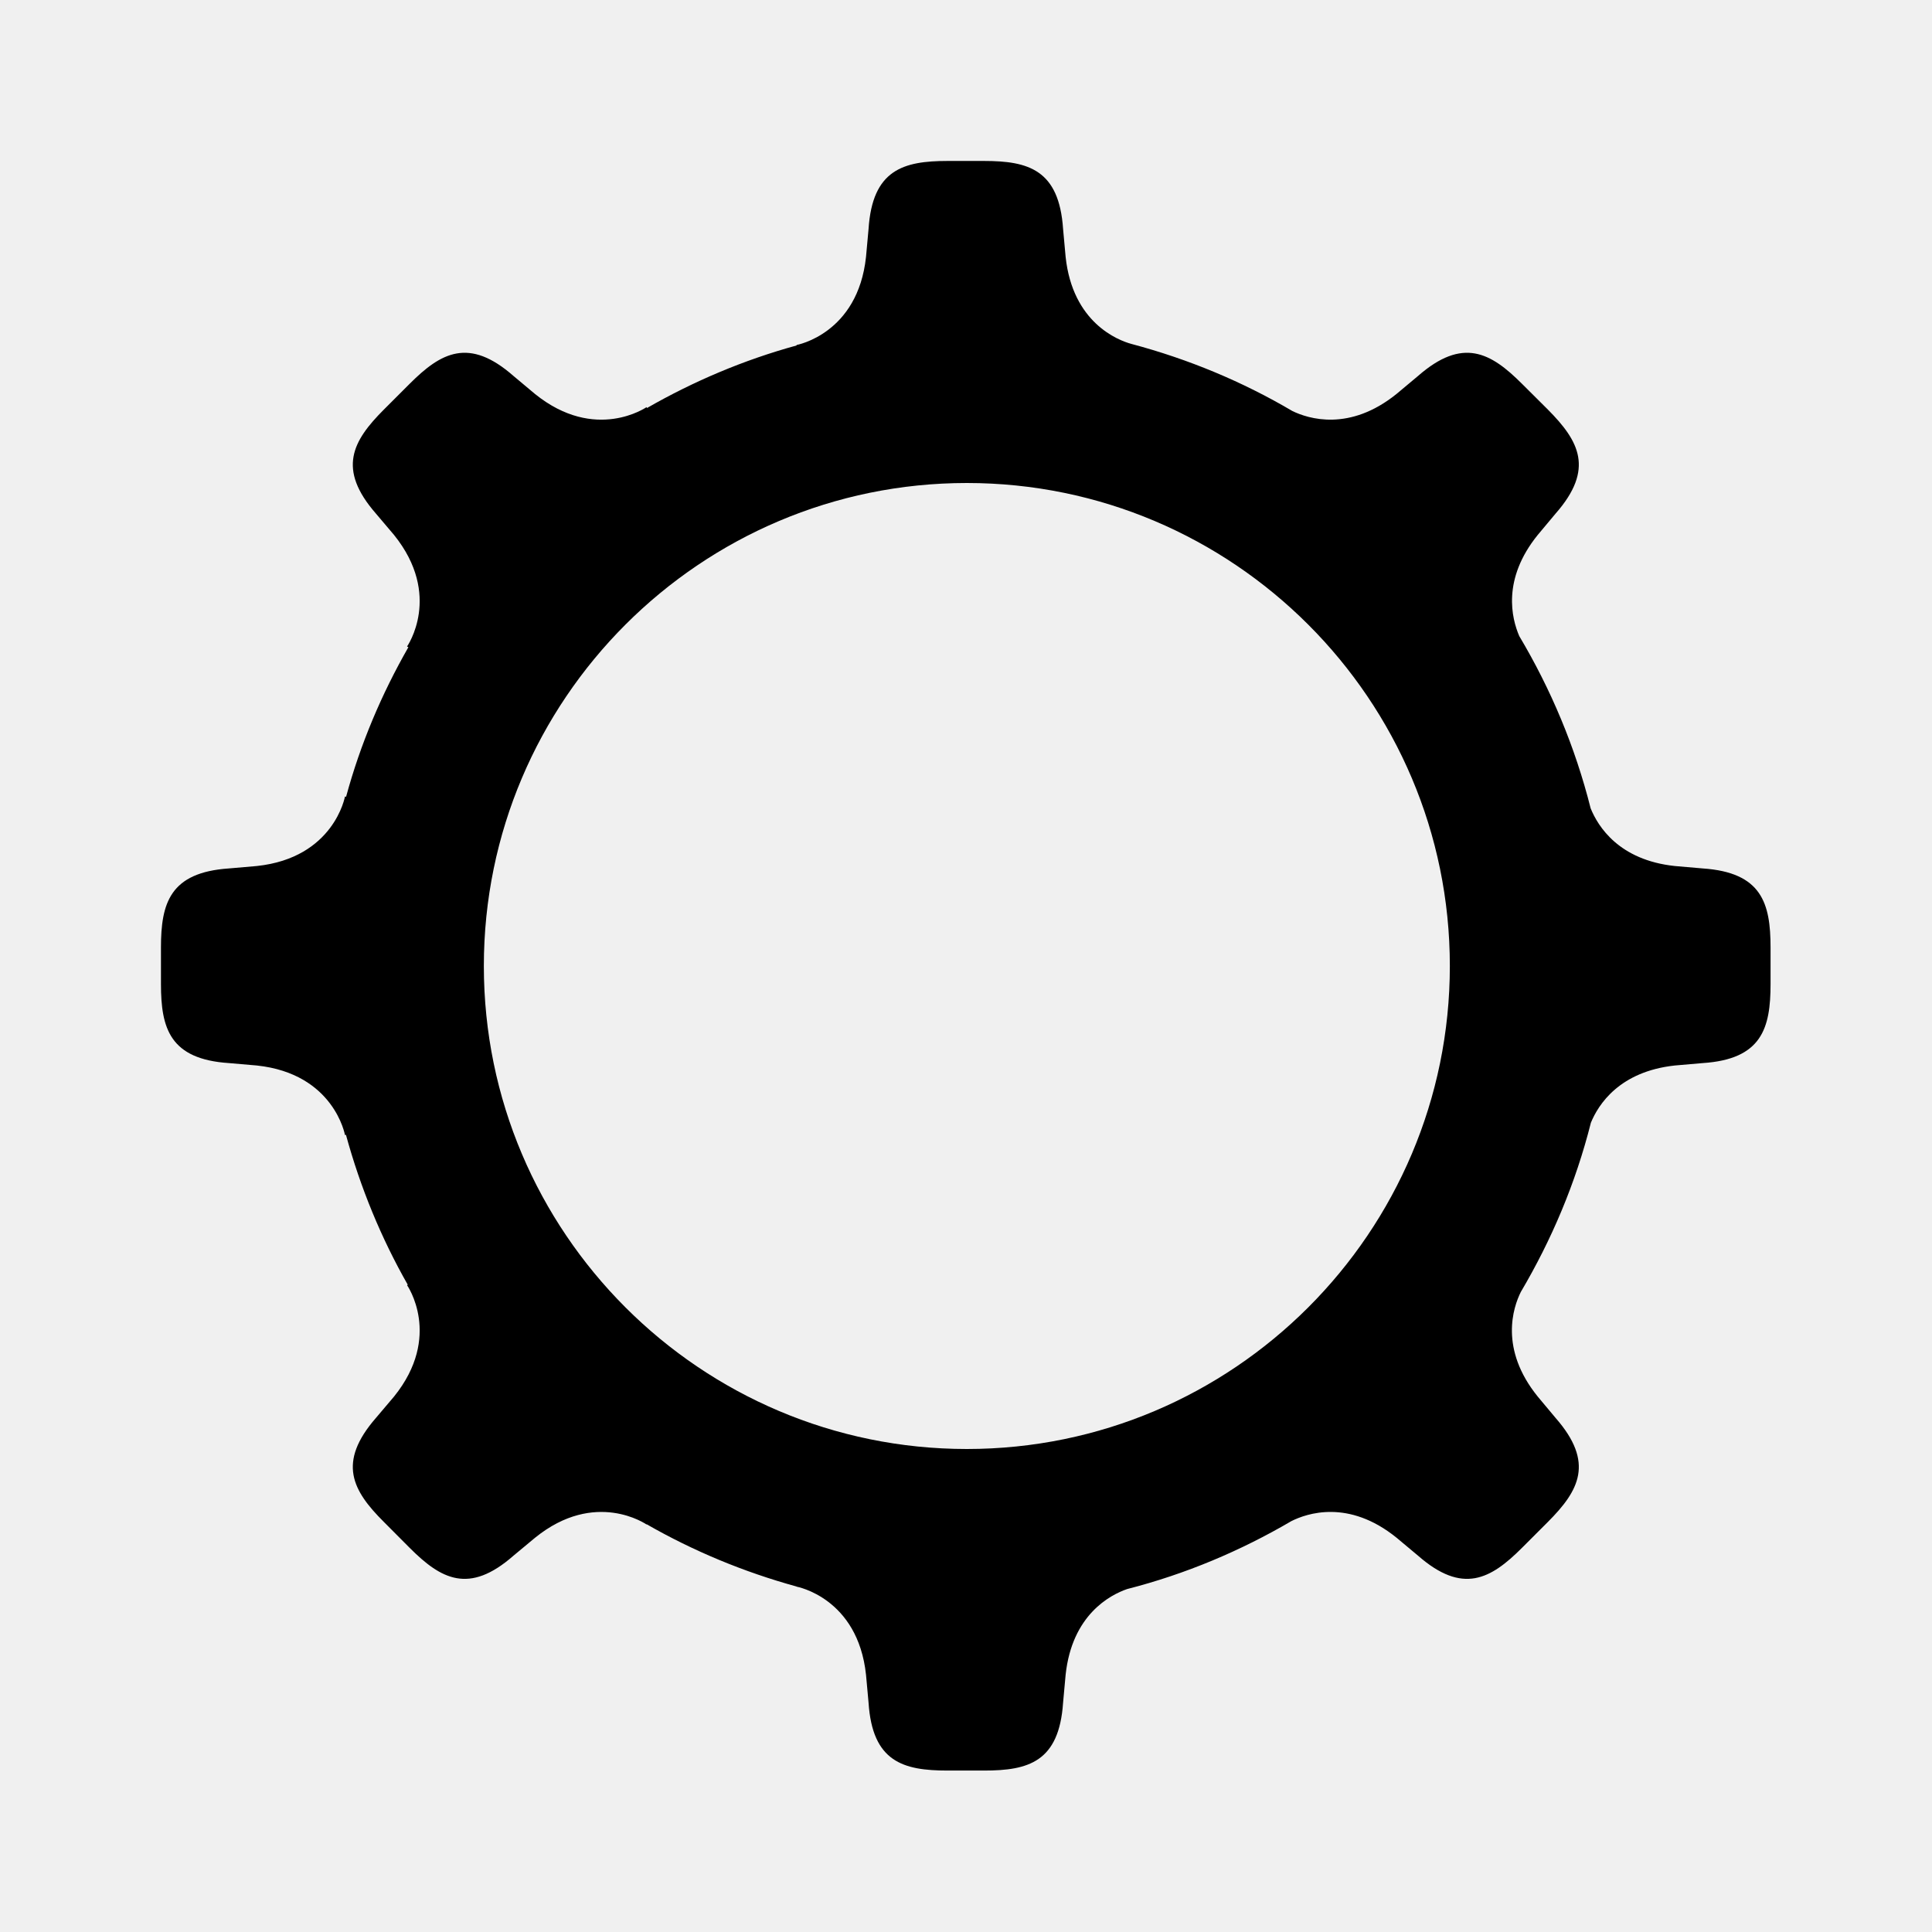
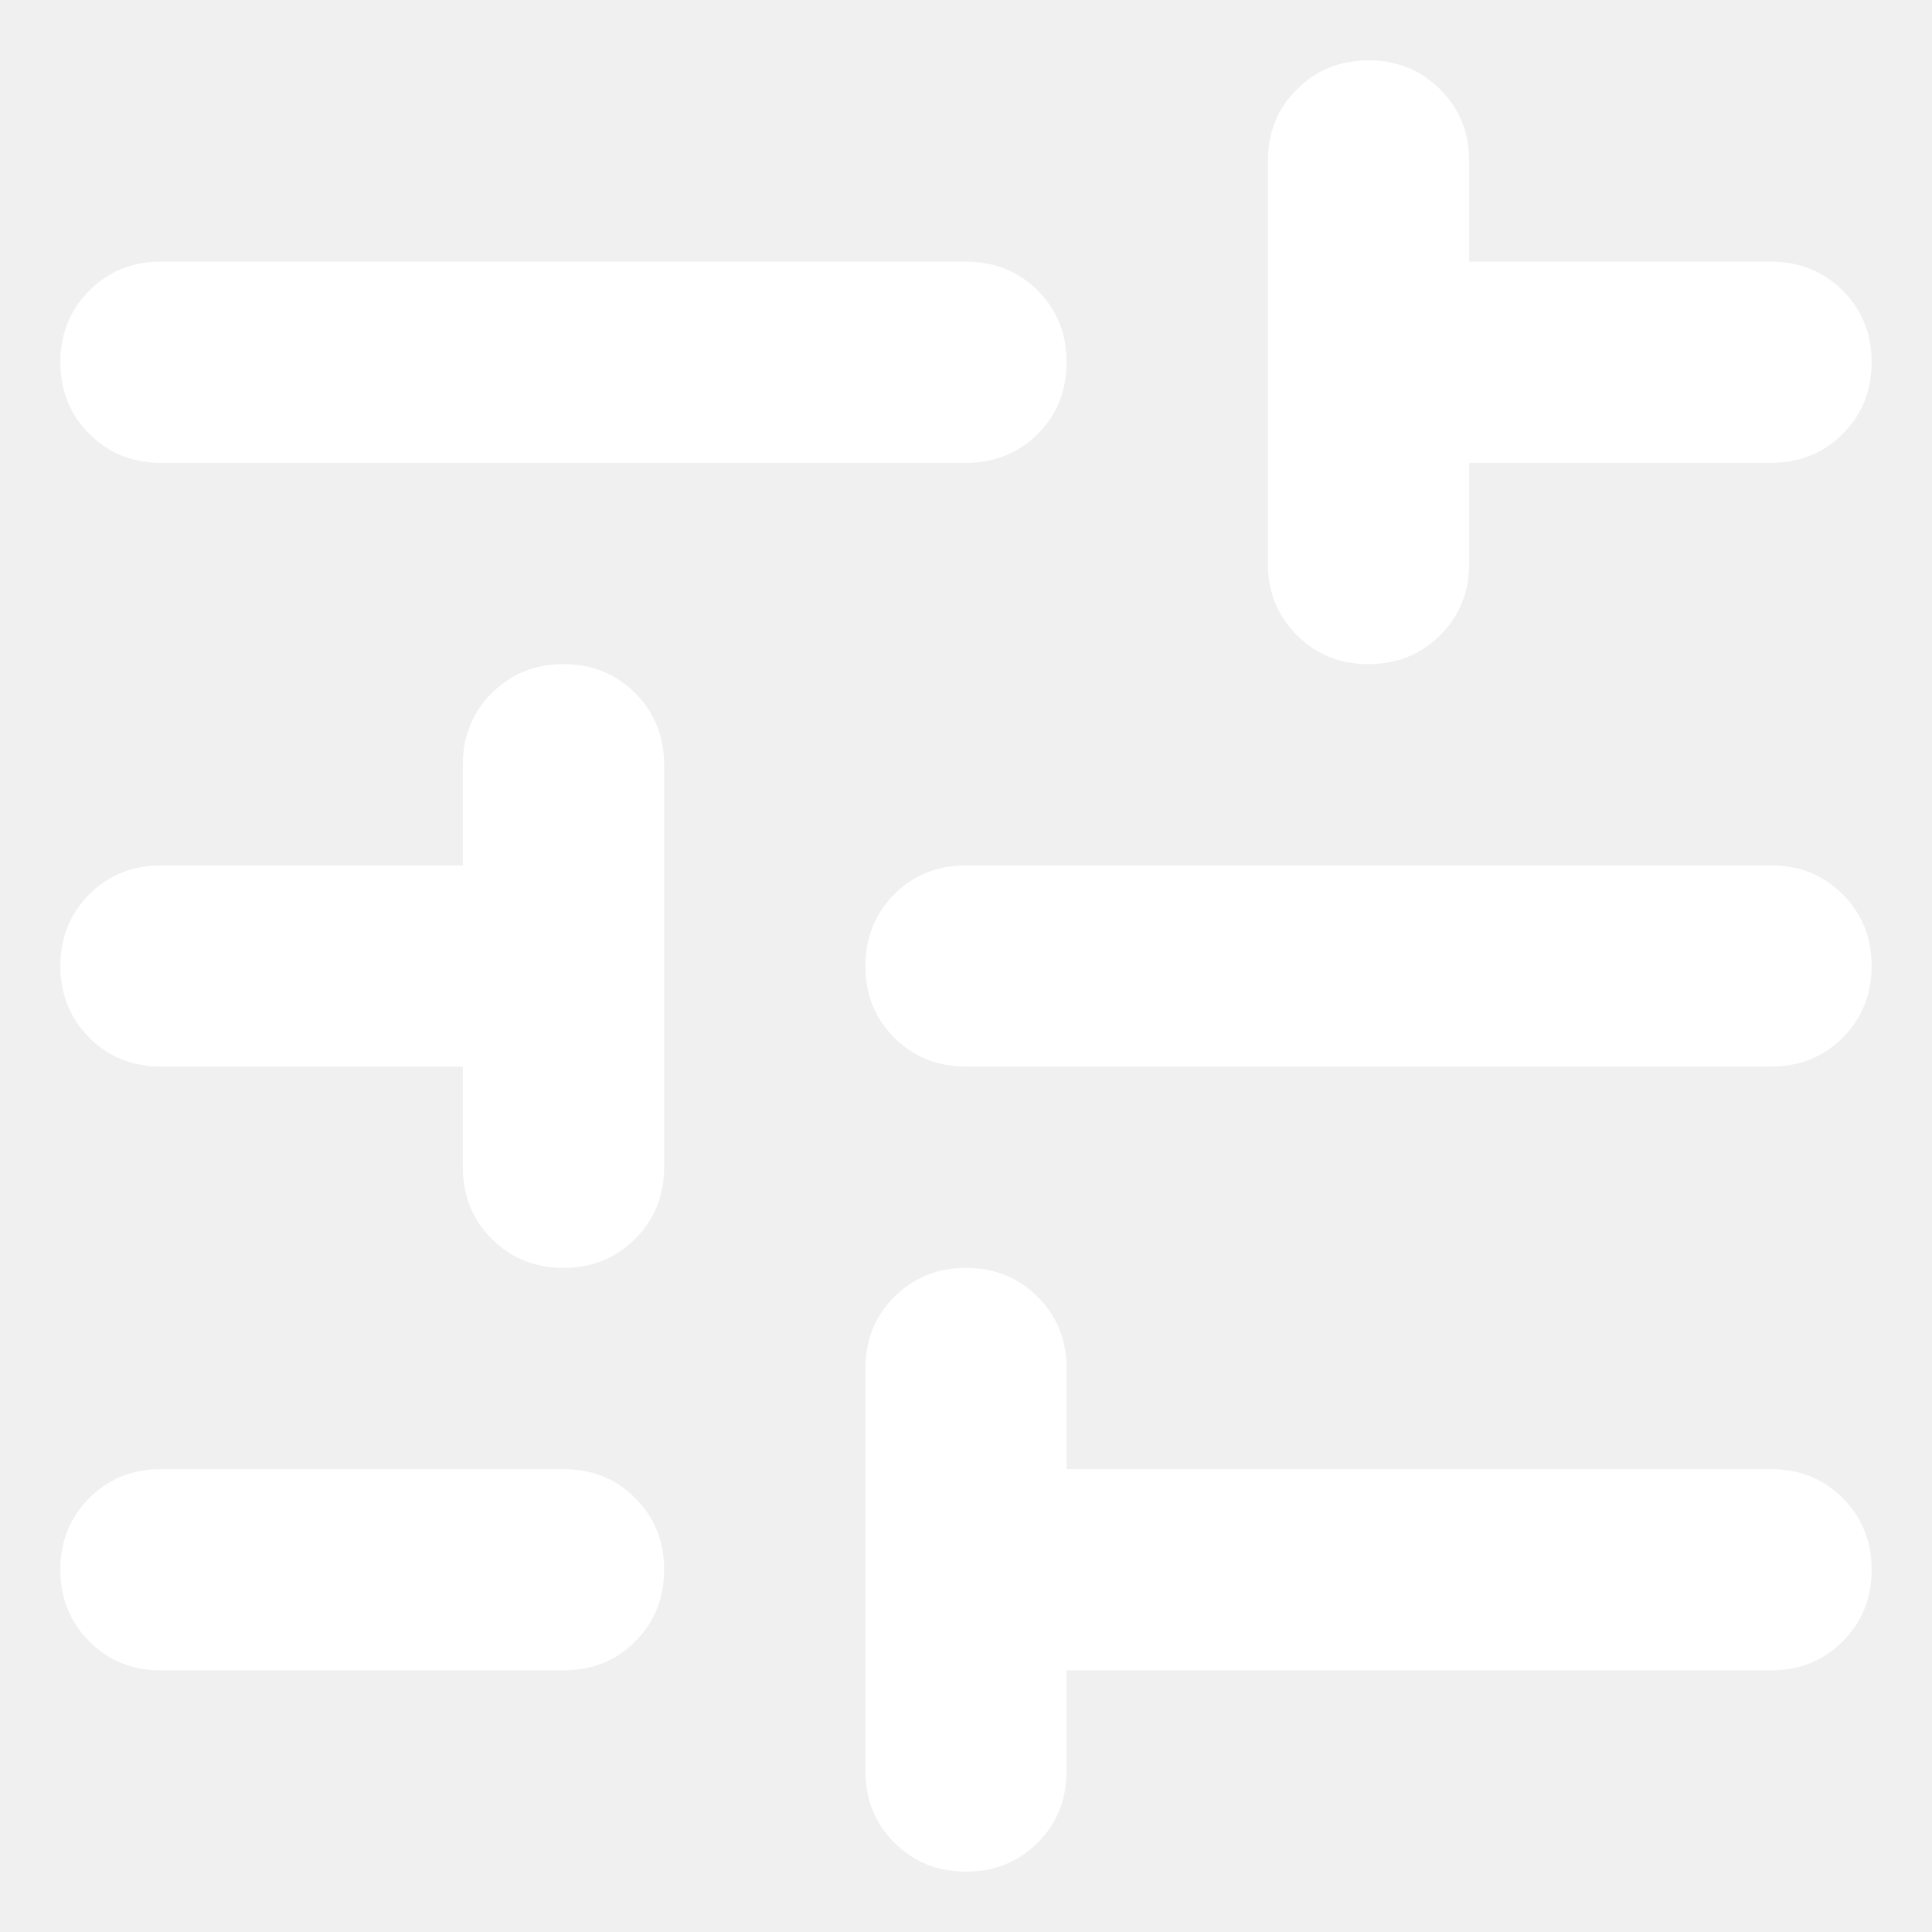
<svg xmlns="http://www.w3.org/2000/svg" width="16" height="16" viewBox="0 0 16 16" fill="none">
-   <path fill-rule="evenodd" clip-rule="evenodd" d="M8.007 12C5.801 12 4.007 10.206 4.007 8C4.007 5.794 5.801 4 8.007 4C10.213 4 12.007 5.794 12.007 8C12.007 10.206 10.213 12 8.007 12M14.101 7.192L13.87 7.172C13.408 7.123 13.234 6.845 13.173 6.694C13.045 6.186 12.844 5.708 12.582 5.268C12.519 5.122 12.437 4.798 12.735 4.43L12.883 4.253C13.207 3.884 13.077 3.652 12.819 3.392L12.604 3.178C12.345 2.919 12.113 2.79 11.743 3.114L11.566 3.262C11.176 3.577 10.835 3.468 10.703 3.404C10.291 3.161 9.843 2.974 9.369 2.848C9.259 2.818 8.883 2.673 8.825 2.127L8.804 1.896C8.771 1.406 8.517 1.333 8.15 1.333H7.847C7.48 1.333 7.225 1.406 7.193 1.896L7.172 2.127C7.104 2.766 6.597 2.857 6.597 2.857C6.597 2.858 6.597 2.86 6.597 2.861C6.159 2.981 5.743 3.158 5.358 3.379C5.357 3.377 5.356 3.374 5.354 3.372C5.354 3.372 4.931 3.666 4.431 3.263L4.253 3.114C3.884 2.79 3.652 2.919 3.393 3.178L3.179 3.392C2.919 3.652 2.791 3.884 3.113 4.253L3.263 4.43C3.667 4.931 3.371 5.354 3.371 5.354C3.375 5.356 3.379 5.358 3.382 5.36C3.161 5.746 2.985 6.16 2.866 6.599C2.863 6.598 2.859 6.597 2.857 6.596C2.857 6.596 2.767 7.104 2.127 7.172L1.896 7.192C1.407 7.225 1.333 7.48 1.333 7.847V8.15C1.333 8.516 1.407 8.772 1.896 8.804L2.127 8.824C2.767 8.892 2.857 9.4 2.857 9.4C2.859 9.4 2.862 9.399 2.865 9.398C2.985 9.837 3.157 10.254 3.377 10.64C3.375 10.641 3.373 10.641 3.371 10.643C3.371 10.643 3.667 11.066 3.263 11.566L3.113 11.743C2.791 12.113 2.919 12.345 3.179 12.604L3.393 12.819C3.652 13.078 3.884 13.207 4.253 12.883L4.431 12.735C4.931 12.33 5.354 12.625 5.354 12.625C5.355 12.624 5.355 12.624 5.355 12.623C5.742 12.845 6.158 13.018 6.597 13.139V13.14C6.597 13.14 7.104 13.231 7.172 13.87L7.193 14.101C7.225 14.591 7.48 14.663 7.847 14.663H8.15C8.517 14.663 8.771 14.591 8.804 14.101L8.825 13.87C8.878 13.372 9.195 13.208 9.334 13.16C9.819 13.036 10.275 12.843 10.695 12.597C10.821 12.534 11.167 12.412 11.566 12.735L11.743 12.883C12.113 13.207 12.345 13.078 12.604 12.819L12.819 12.604C13.077 12.345 13.207 12.113 12.883 11.743L12.735 11.566C12.415 11.171 12.531 10.827 12.595 10.699C12.85 10.267 13.049 9.798 13.175 9.298C13.237 9.147 13.411 8.874 13.87 8.824L14.101 8.804C14.59 8.772 14.663 8.516 14.663 8.15V7.847C14.663 7.48 14.59 7.225 14.101 7.192" fill="currentColor" />
+   <path d="M8 15.5C7.764 15.5 7.566 15.42 7.406 15.26C7.247 15.101 7.167 14.903 7.167 14.667V11.333C7.167 11.097 7.247 10.899 7.406 10.74C7.566 10.58 7.764 10.5 8 10.5C8.236 10.5 8.434 10.58 8.594 10.74C8.753 10.899 8.833 11.097 8.833 11.333V12.167H14.667C14.903 12.167 15.101 12.246 15.26 12.406C15.42 12.566 15.5 12.764 15.5 13C15.5 13.236 15.42 13.434 15.26 13.594C15.101 13.754 14.903 13.833 14.667 13.833H8.833V14.667C8.833 14.903 8.753 15.101 8.594 15.26C8.434 15.42 8.236 15.5 8 15.5ZM1.333 13.833C1.097 13.833 0.899 13.754 0.74 13.594C0.58 13.434 0.5 13.236 0.5 13C0.5 12.764 0.58 12.566 0.74 12.406C0.899 12.246 1.097 12.167 1.333 12.167H4.667C4.903 12.167 5.101 12.246 5.26 12.406C5.42 12.566 5.5 12.764 5.5 13C5.5 13.236 5.42 13.434 5.26 13.594C5.101 13.754 4.903 13.833 4.667 13.833H1.333ZM4.667 10.5C4.431 10.5 4.233 10.42 4.073 10.26C3.913 10.101 3.833 9.903 3.833 9.667V8.833H1.333C1.097 8.833 0.899 8.753 0.74 8.594C0.58 8.434 0.5 8.236 0.5 8C0.5 7.764 0.58 7.566 0.74 7.406C0.899 7.247 1.097 7.167 1.333 7.167H3.833V6.333C3.833 6.097 3.913 5.899 4.073 5.74C4.233 5.58 4.431 5.5 4.667 5.5C4.903 5.5 5.101 5.58 5.26 5.74C5.42 5.899 5.5 6.097 5.5 6.333V9.667C5.5 9.903 5.42 10.101 5.26 10.26C5.101 10.42 4.903 10.5 4.667 10.5ZM8 8.833C7.764 8.833 7.566 8.753 7.406 8.594C7.247 8.434 7.167 8.236 7.167 8C7.167 7.764 7.247 7.566 7.406 7.406C7.566 7.247 7.764 7.167 8 7.167H14.667C14.903 7.167 15.101 7.247 15.26 7.406C15.42 7.566 15.5 7.764 15.5 8C15.5 8.236 15.42 8.434 15.26 8.594C15.101 8.753 14.903 8.833 14.667 8.833H8ZM11.333 5.5C11.097 5.5 10.899 5.42 10.74 5.26C10.58 5.101 10.5 4.903 10.5 4.667V1.333C10.5 1.097 10.58 0.899 10.74 0.74C10.899 0.58 11.097 0.5 11.333 0.5C11.569 0.5 11.767 0.58 11.927 0.74C12.087 0.899 12.167 1.097 12.167 1.333V2.167H14.667C14.903 2.167 15.101 2.247 15.26 2.406C15.42 2.566 15.5 2.764 15.5 3C15.5 3.236 15.42 3.434 15.26 3.594C15.101 3.753 14.903 3.833 14.667 3.833H12.167V4.667C12.167 4.903 12.087 5.101 11.927 5.26C11.767 5.42 11.569 5.5 11.333 5.5ZM1.333 3.833C1.097 3.833 0.899 3.753 0.74 3.594C0.58 3.434 0.5 3.236 0.5 3C0.5 2.764 0.58 2.566 0.74 2.406C0.899 2.247 1.097 2.167 1.333 2.167H8C8.236 2.167 8.434 2.247 8.594 2.406C8.753 2.566 8.833 2.764 8.833 3C8.833 3.236 8.753 3.434 8.594 3.594C8.434 3.753 8.236 3.833 8 3.833H1.333Z" fill="white" />
</svg>
